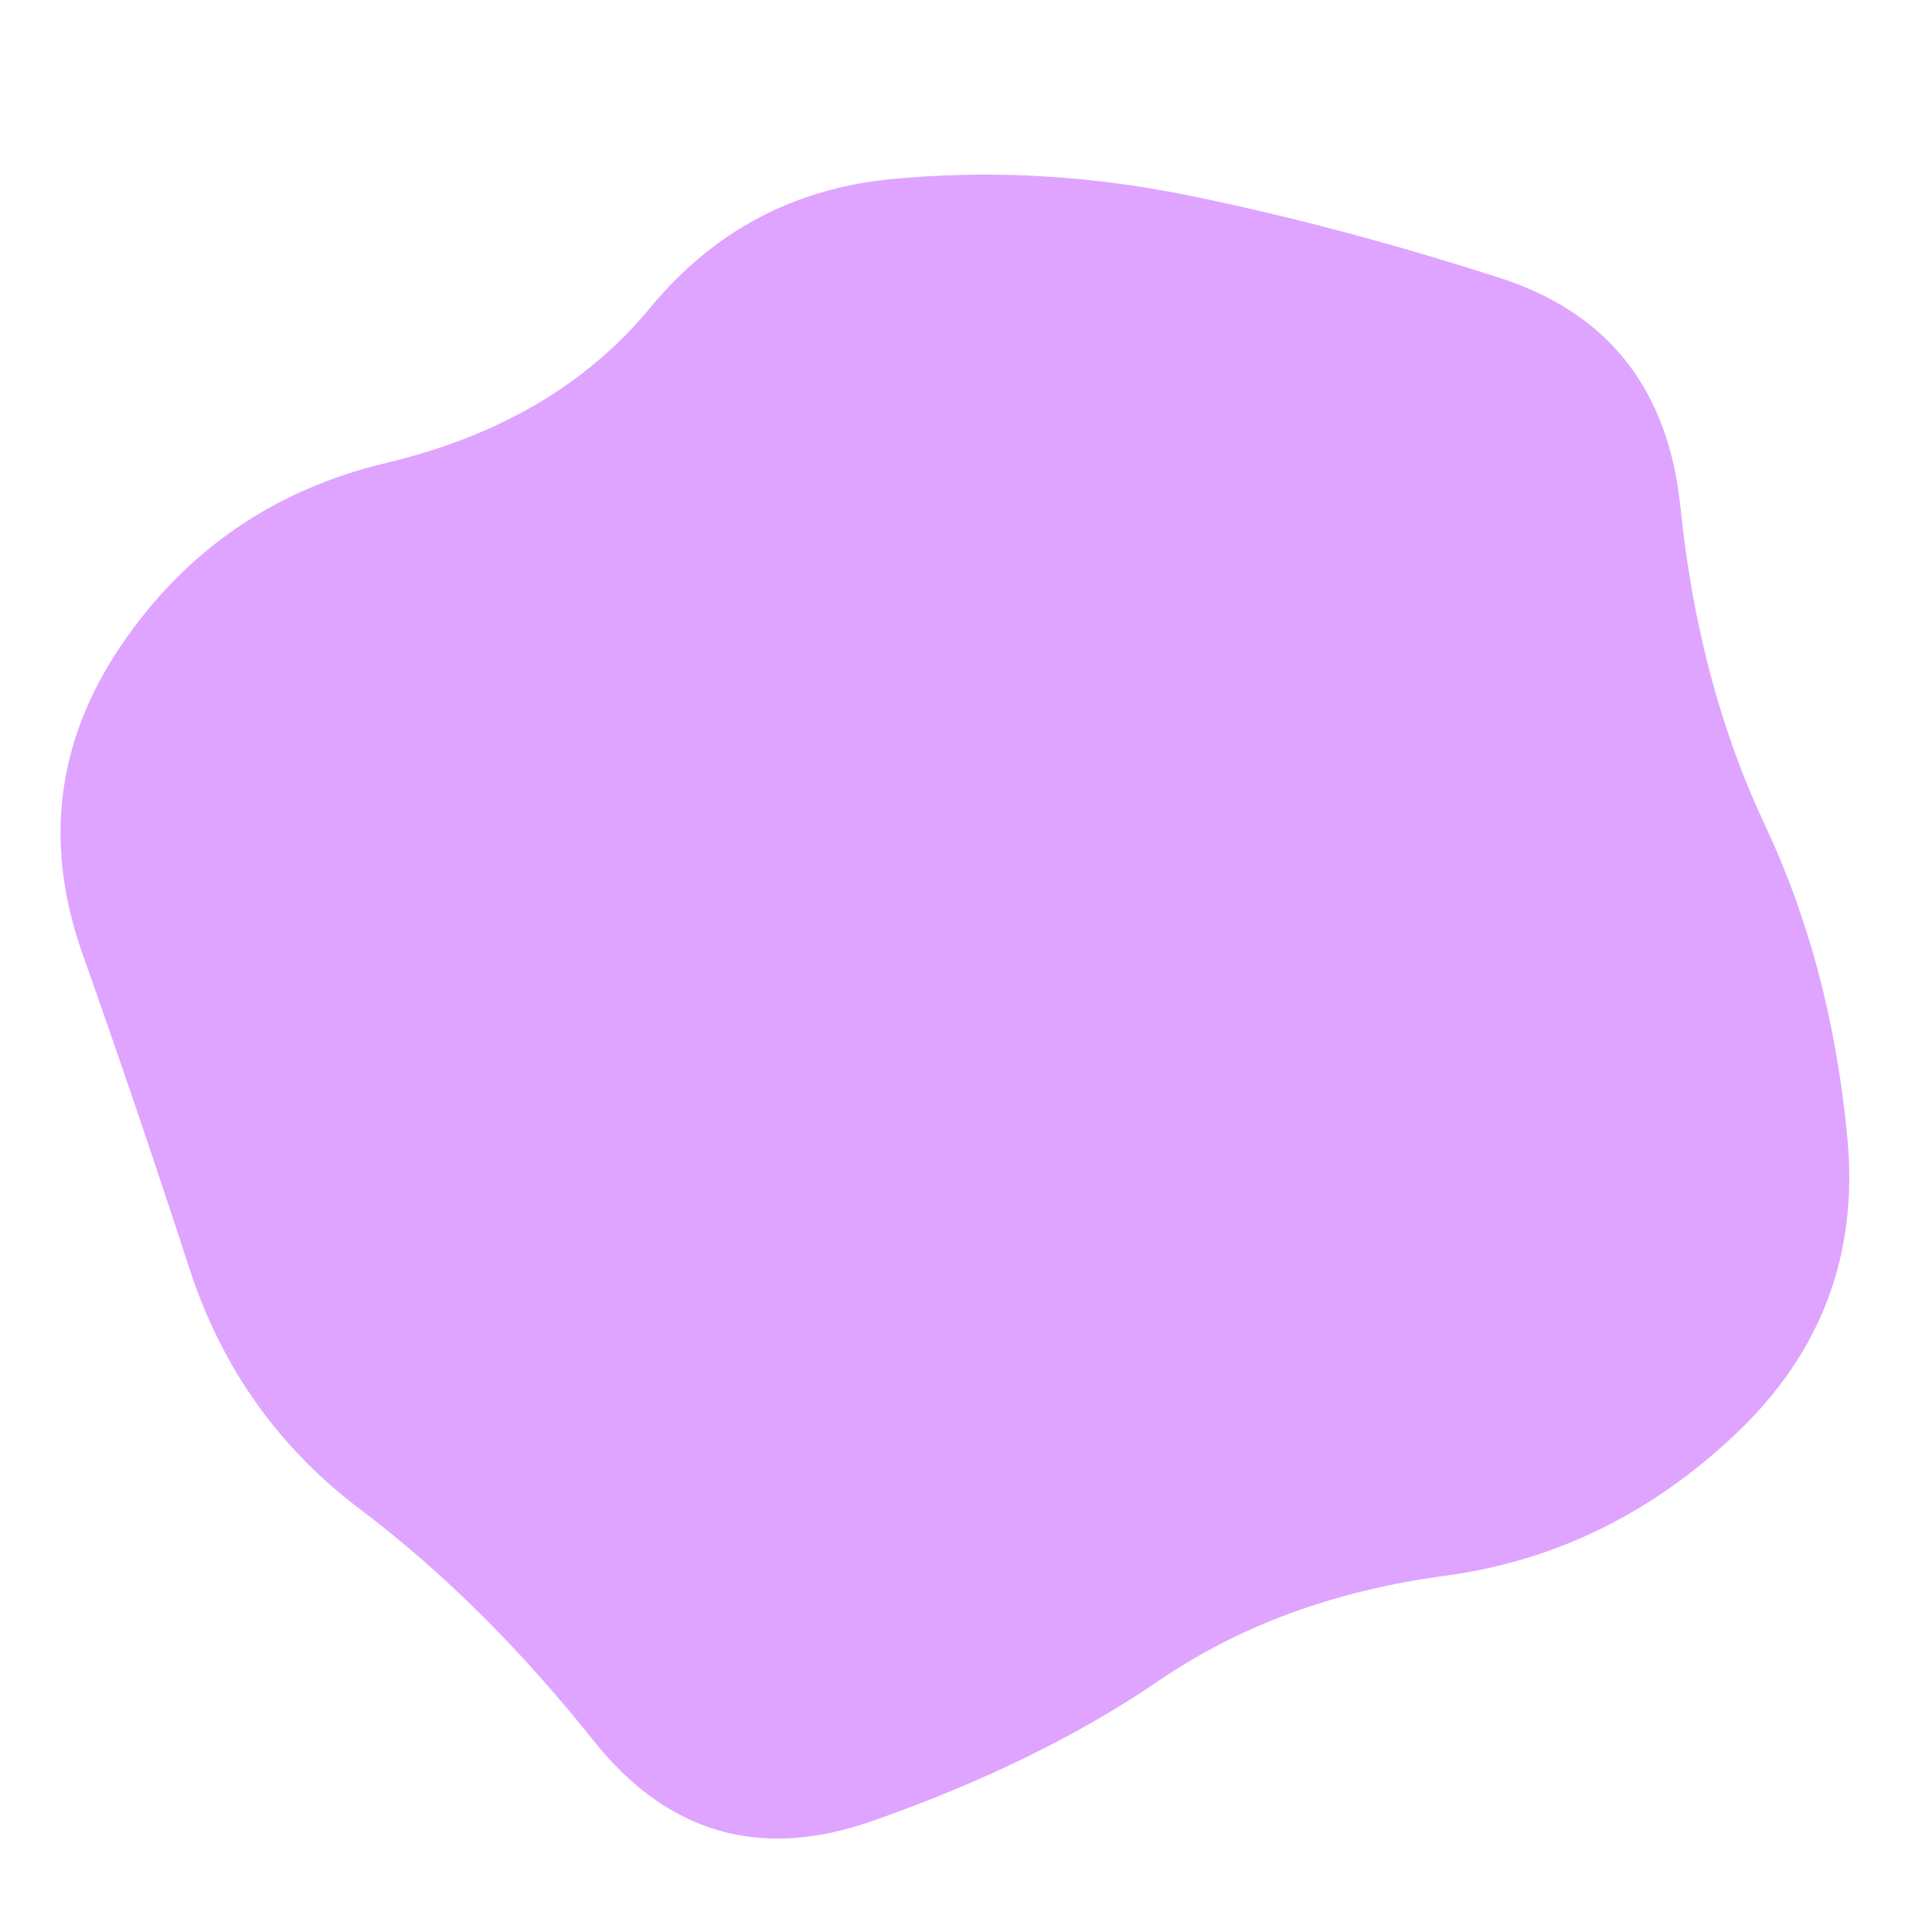
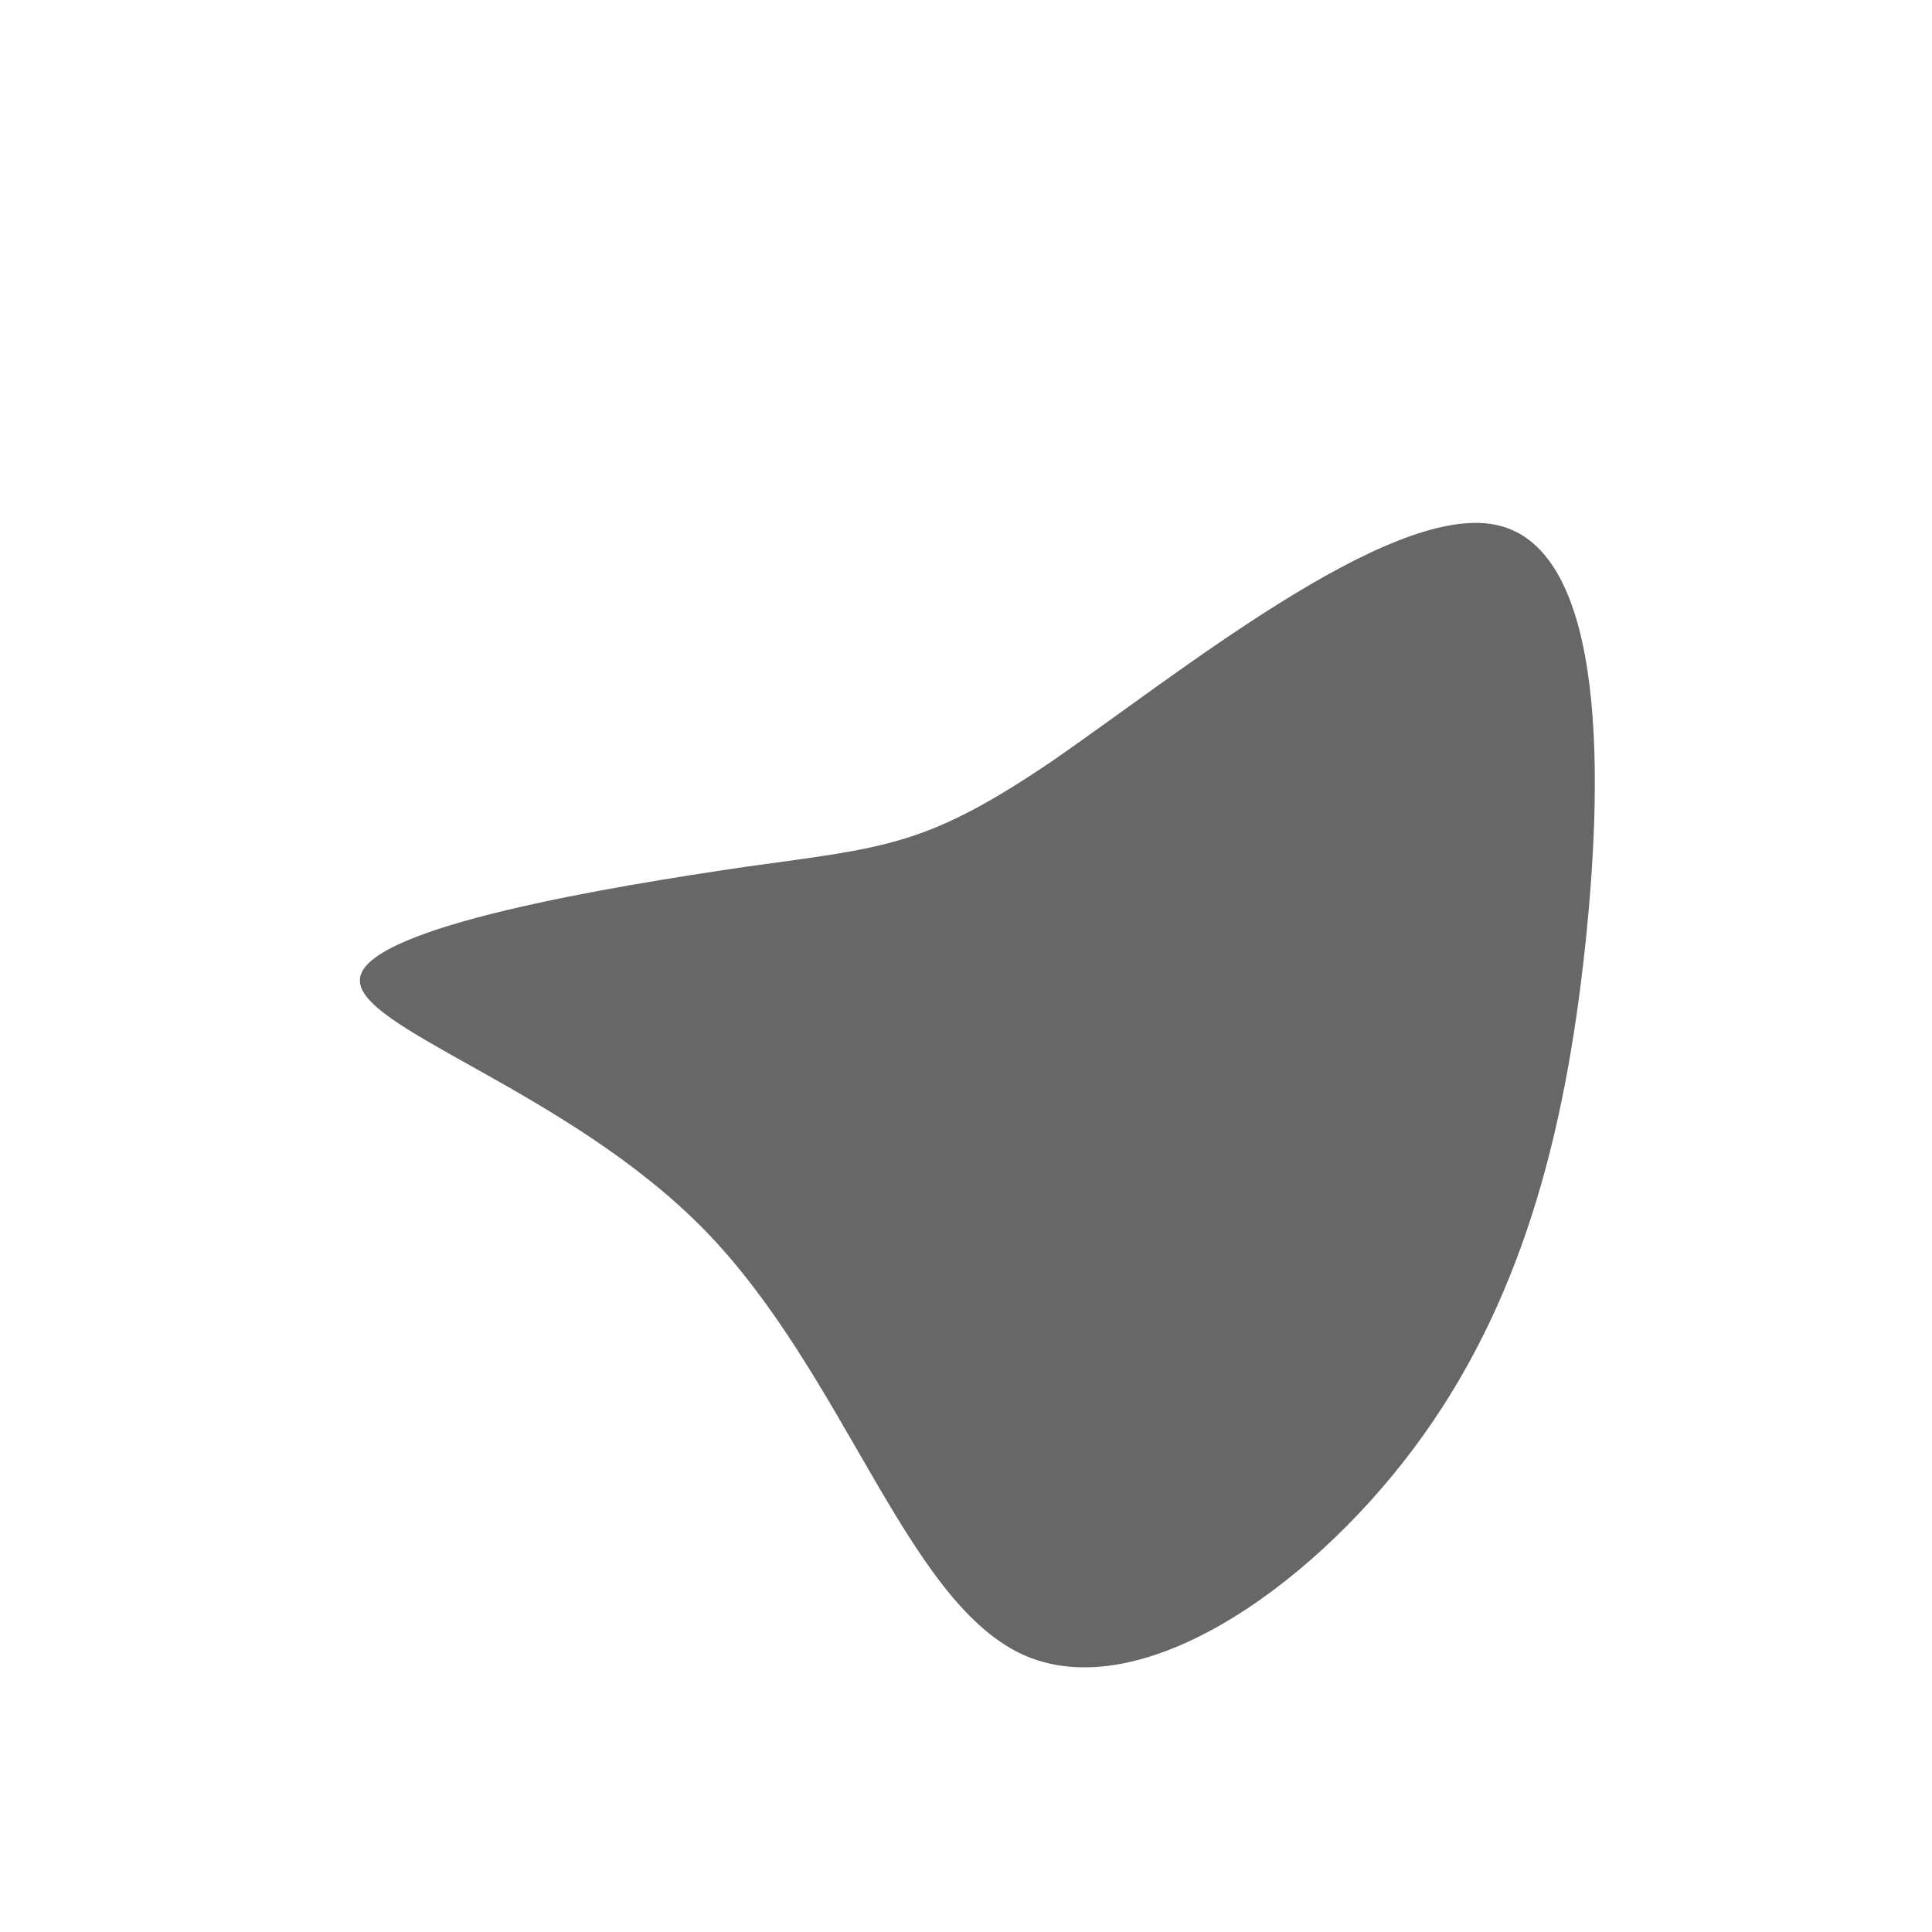
- <svg xmlns="http://www.w3.org/2000/svg" id="10015.io" viewBox="0 0 480 480">
-   <path fill="rgba(191, 71, 255, 0.49)" d="M459,283Q463,326,431.5,356Q400,386,359,391.5Q318,397,288,417.5Q258,438,216.5,452.5Q175,467,147.5,432.5Q120,398,89.5,375Q59,352,47,315Q35,278,20.5,237Q6,196,30,160.5Q54,125,96,115Q138,105,161.5,76.5Q185,48,221.5,44.5Q258,41,295,48.5Q332,56,372.5,69Q413,82,417.5,126Q422,170,438.5,205Q455,240,459,283Z" />
+ <svg xmlns="http://www.w3.org/2000/svg" viewBox="0 0 200 200">
+   <path fill="#676767" d="M54.7,-45.7C65.8,-43.6,66.2,-21.8,64.1,-2.1C62,17.6,57.4,35.2,46.3,50C35.2,64.8,17.6,76.8,5.7,71.2C-6.3,65.5,-12.6,42.2,-27,27.4C-41.4,12.6,-63.9,6.3,-62.7,1.1C-61.6,-4.1,-37,-8.2,-22.6,-10.3C-8.2,-12.3,-4.1,-12.4,8.9,-21.2C21.8,-30.1,43.6,-47.8,54.7,-45.7Z" transform="translate(100 100)" />
</svg>
